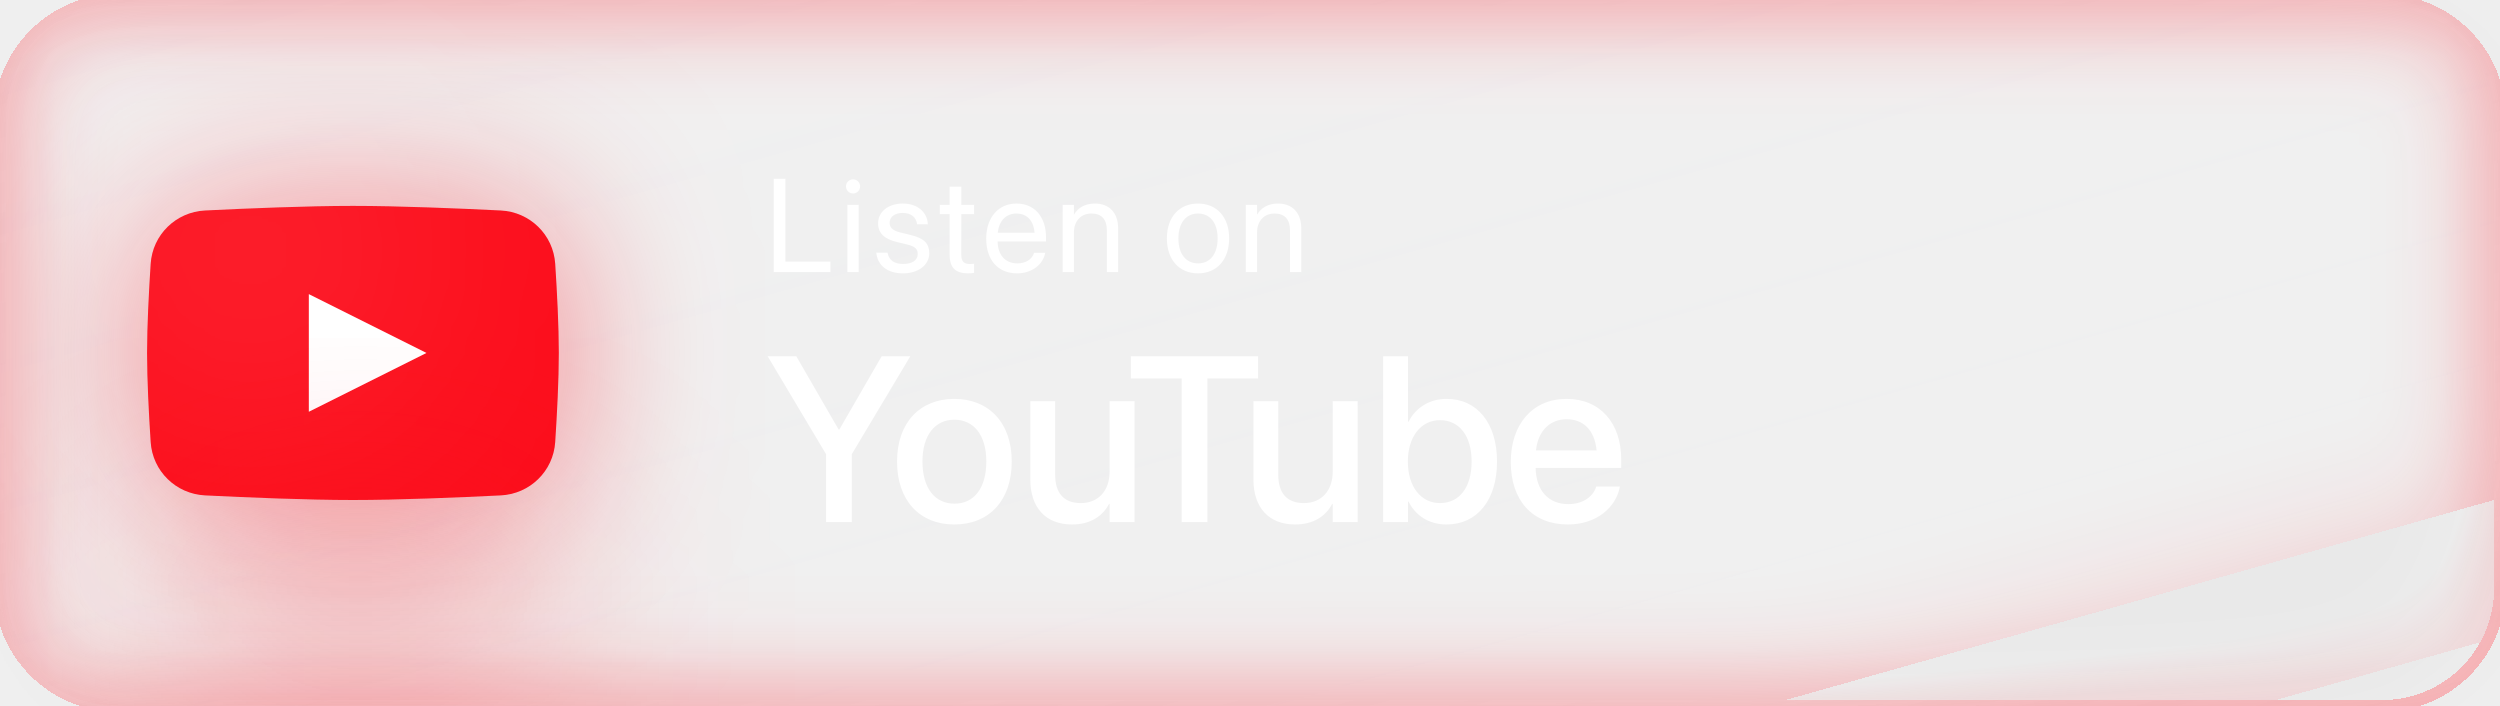
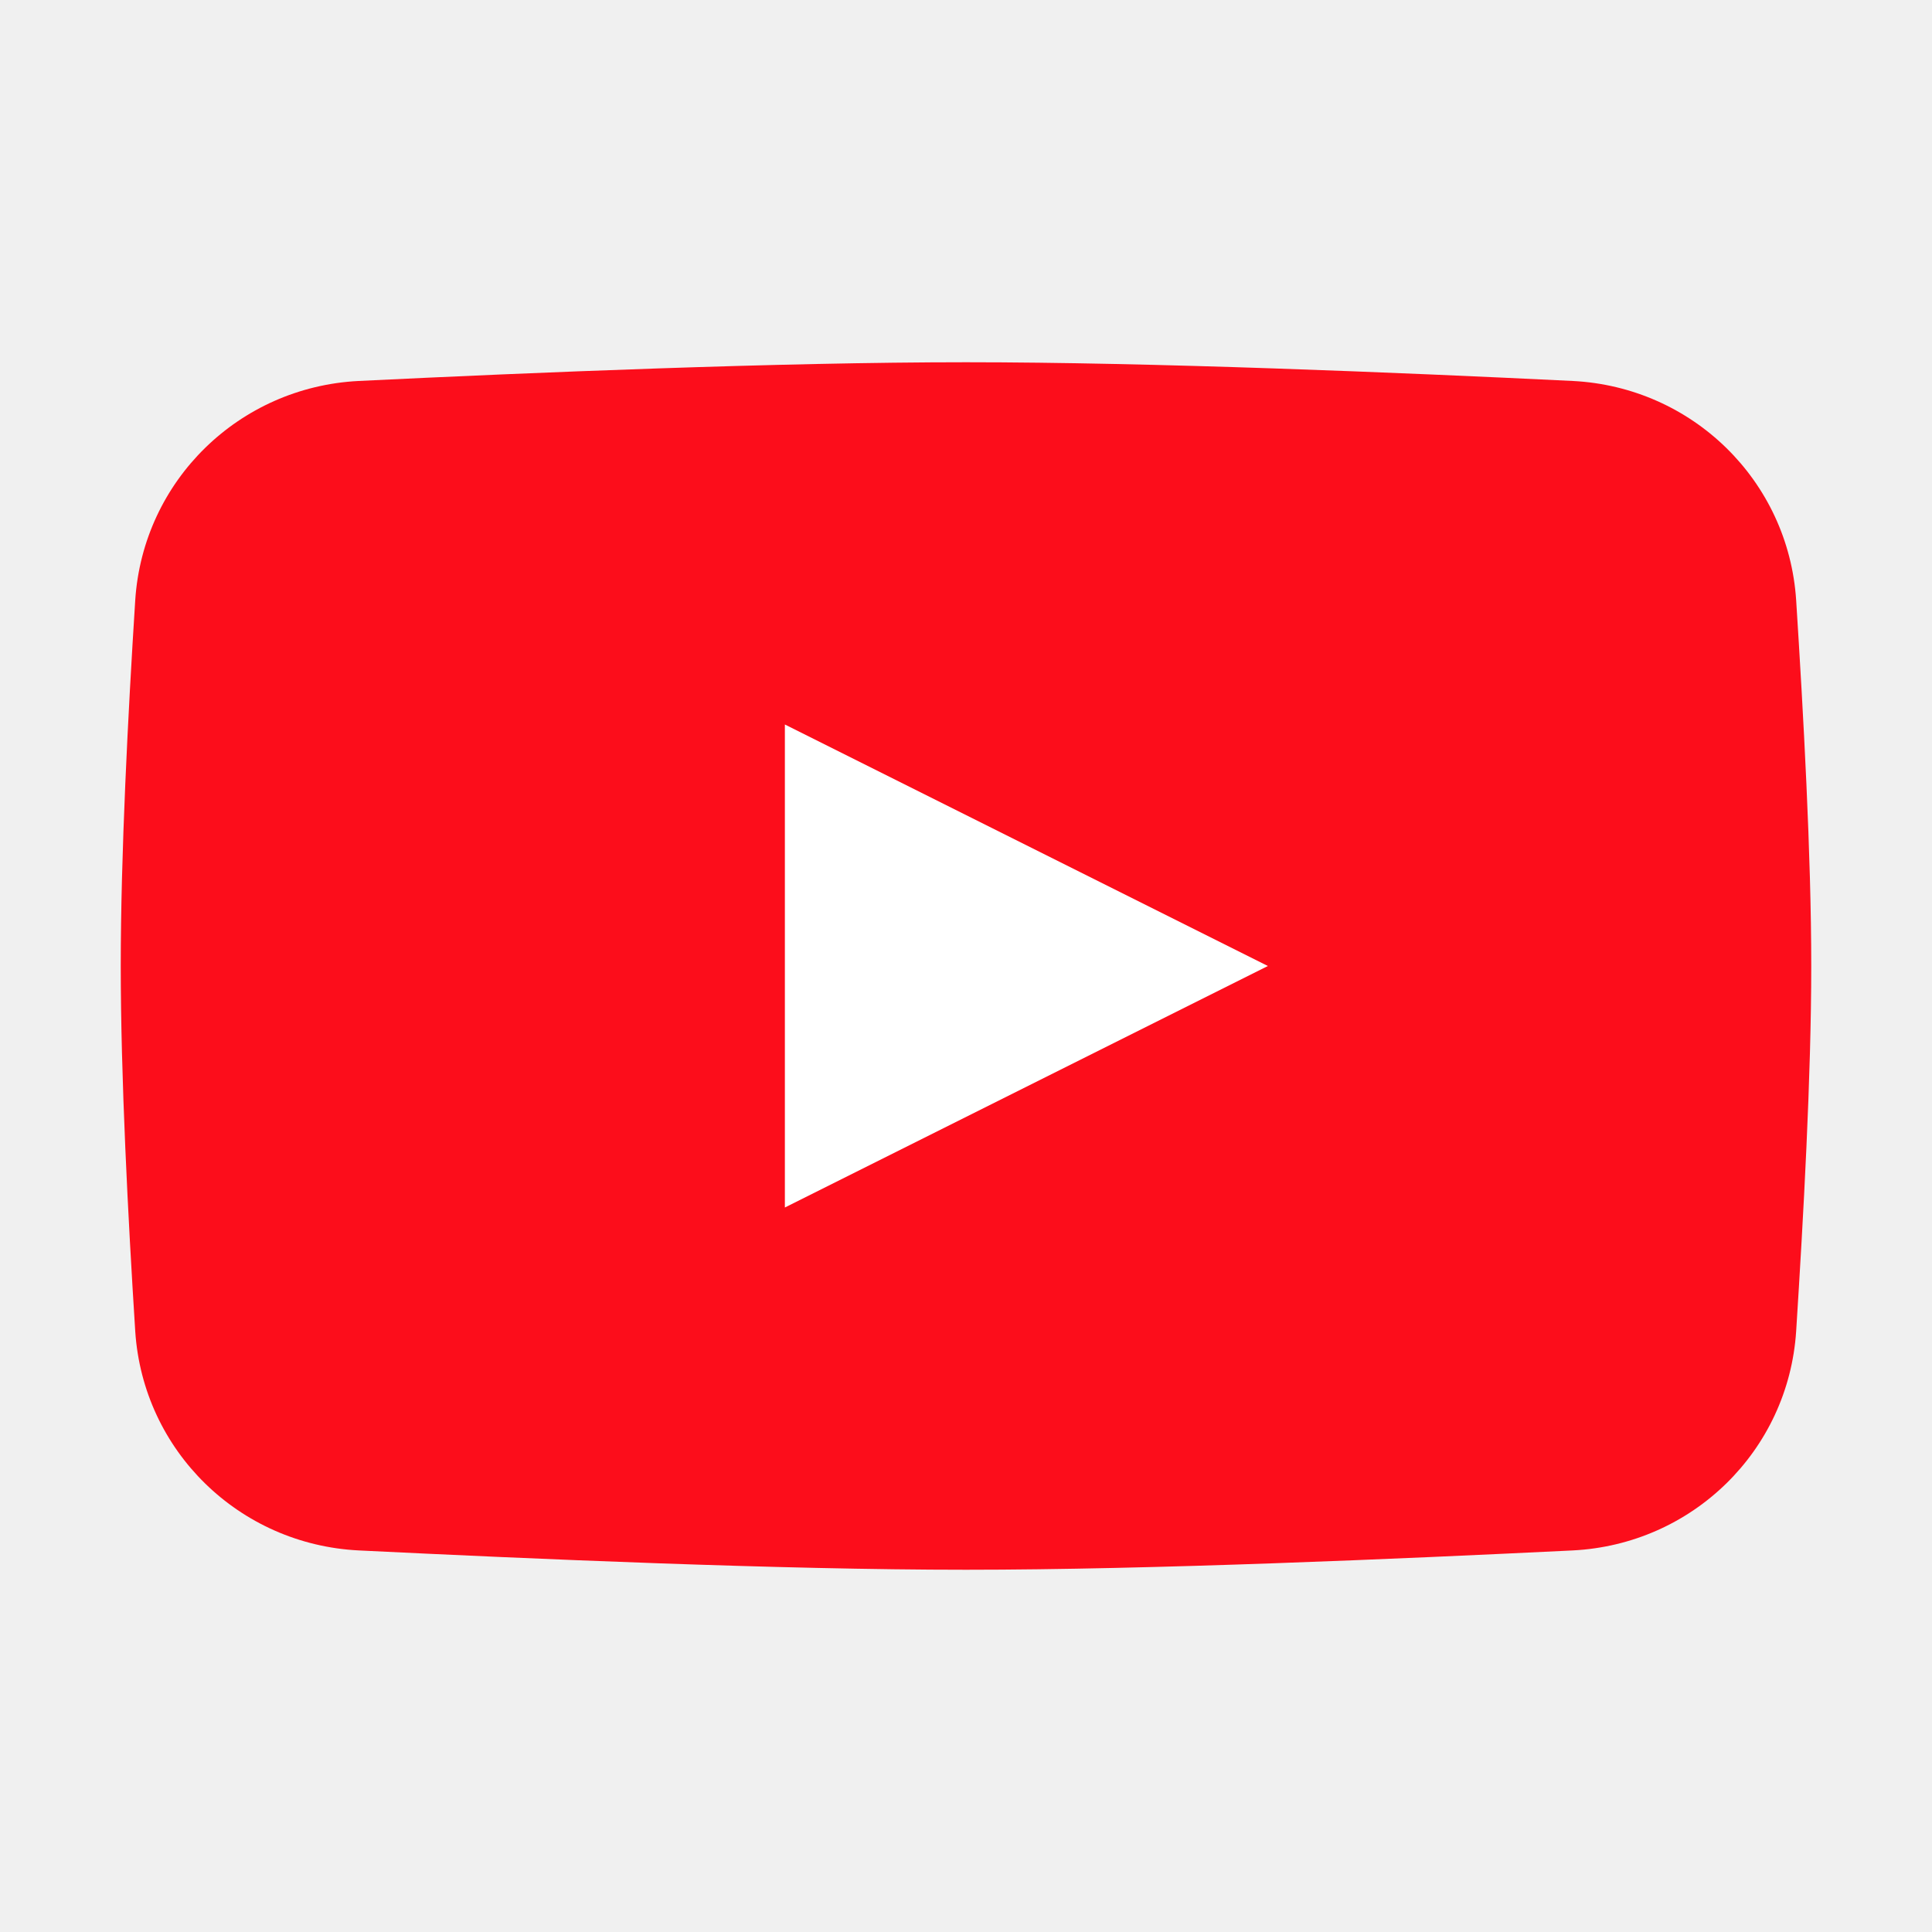
- <svg xmlns="http://www.w3.org/2000/svg" width="170" height="48" viewBox="0 0 170 48" fill="none">
-   <g filter="url(#filter0_bdi_58_12410)">
-     <g clip-path="url(#clip0_58_12410)">
-       <rect width="170" height="48" rx="8" fill="url(#paint0_linear_58_12410)" fill-opacity="0.04" shape-rendering="crispEdges" />
-       <g style="mix-blend-mode:plus-lighter" opacity="0.5" filter="url(#filter1_f_58_12410)">
-         <path d="M10.245 17.941C10.373 15.962 11.964 14.412 13.944 14.313C16.812 14.171 20.912 14 24 14C27.088 14 31.188 14.171 34.056 14.313C36.036 14.412 37.627 15.962 37.755 17.941C37.879 19.837 38 22.17 38 24C38 25.83 37.879 28.163 37.755 30.059C37.627 32.038 36.036 33.588 34.056 33.687C31.188 33.829 27.088 34 24 34C20.912 34 16.812 33.829 13.944 33.687C11.964 33.588 10.373 32.038 10.245 30.059C10.121 28.163 10 25.83 10 24C10 22.17 10.121 19.837 10.245 17.941Z" fill="#FC0D1B" />
-         <path d="M21 20V28L29 24L21 20Z" fill="white" />
-       </g>
-       <path d="M52.615 18.5V12.159H53.406V17.788H56.465V18.5H52.615ZM58.007 13.156C57.743 13.156 57.528 12.941 57.528 12.677C57.528 12.409 57.743 12.198 58.007 12.198C58.275 12.198 58.486 12.409 58.486 12.677C58.486 12.941 58.275 13.156 58.007 13.156ZM57.625 18.5V13.93H58.389V18.5H57.625ZM61.412 18.588C60.336 18.588 59.685 18.039 59.593 17.221L59.589 17.182H60.353L60.362 17.226C60.454 17.683 60.793 17.951 61.417 17.951C62.036 17.951 62.406 17.691 62.406 17.278V17.274C62.406 16.944 62.234 16.76 61.716 16.632L60.99 16.456C60.129 16.25 59.712 15.85 59.712 15.191V15.187C59.712 14.4 60.402 13.842 61.39 13.842C62.392 13.842 63.03 14.426 63.087 15.191L63.091 15.248H62.362L62.357 15.217C62.296 14.773 61.957 14.479 61.39 14.479C60.837 14.479 60.494 14.747 60.494 15.151V15.156C60.494 15.468 60.7 15.683 61.206 15.806L61.931 15.982C62.854 16.206 63.188 16.571 63.188 17.221V17.226C63.188 18.025 62.432 18.588 61.412 18.588ZM65.829 18.588C64.989 18.588 64.576 18.21 64.576 17.335V14.562H63.908V13.93H64.576V12.695H65.367V13.93H66.237V14.562H65.367V17.331C65.367 17.819 65.582 17.955 65.991 17.955C66.083 17.955 66.171 17.942 66.237 17.938V18.557C66.141 18.57 65.978 18.588 65.829 18.588ZM69.168 18.588C67.854 18.588 67.063 17.669 67.063 16.232V16.228C67.063 14.813 67.872 13.842 69.12 13.842C70.368 13.842 71.128 14.769 71.128 16.14V16.421H67.837C67.854 17.362 68.373 17.911 69.186 17.911C69.766 17.911 70.174 17.621 70.306 17.23L70.319 17.19H71.071L71.062 17.234C70.913 17.99 70.166 18.588 69.168 18.588ZM69.115 14.519C68.452 14.519 67.933 14.971 67.85 15.824H70.35C70.275 14.936 69.783 14.519 69.115 14.519ZM72.261 18.5V13.93H73.026V14.58H73.044C73.29 14.154 73.756 13.842 74.45 13.842C75.452 13.842 76.032 14.492 76.032 15.534V18.5H75.267V15.67C75.267 14.927 74.92 14.519 74.217 14.519C73.496 14.519 73.026 15.033 73.026 15.81V18.5H72.261ZM81.467 18.588C80.197 18.588 79.349 17.669 79.349 16.215V16.206C79.349 14.752 80.202 13.842 81.463 13.842C82.724 13.842 83.581 14.747 83.581 16.206V16.215C83.581 17.674 82.728 18.588 81.467 18.588ZM81.472 17.911C82.276 17.911 82.799 17.287 82.799 16.215V16.206C82.799 15.134 82.272 14.519 81.463 14.519C80.668 14.519 80.131 15.138 80.131 16.206V16.215C80.131 17.291 80.663 17.911 81.472 17.911ZM84.715 18.5V13.93H85.479V14.58H85.497C85.743 14.154 86.209 13.842 86.903 13.842C87.905 13.842 88.485 14.492 88.485 15.534V18.5H87.72V15.67C87.72 14.927 87.373 14.519 86.67 14.519C85.949 14.519 85.479 15.033 85.479 15.81V18.5H84.715Z" fill="white" />
-       <path d="M56.172 35.5V30.883L52.203 24.227H54.148L57.023 29.203H57.078L59.953 24.227H61.898L57.922 30.883V35.5H56.172ZM64.898 35.664C62.539 35.664 61 34.031 61 31.391V31.375C61 28.75 62.555 27.125 64.891 27.125C67.234 27.125 68.797 28.742 68.797 31.375V31.391C68.797 34.039 67.25 35.664 64.898 35.664ZM64.906 34.25C66.227 34.25 67.07 33.203 67.07 31.391V31.375C67.07 29.578 66.211 28.539 64.891 28.539C63.594 28.539 62.727 29.578 62.727 31.375V31.391C62.727 33.211 63.586 34.25 64.906 34.25ZM72.898 35.664C71.094 35.664 70.062 34.5 70.062 32.609V27.281H71.75V32.281C71.75 33.523 72.328 34.211 73.5 34.211C74.688 34.211 75.453 33.359 75.453 32.078V27.281H77.148V35.5H75.453V34.266H75.414C74.984 35.094 74.148 35.664 72.898 35.664ZM80.352 35.5V25.734H76.898V24.227H85.547V25.734H82.102V35.5H80.352ZM88.07 35.664C86.266 35.664 85.234 34.5 85.234 32.609V27.281H86.922V32.281C86.922 33.523 87.5 34.211 88.672 34.211C89.859 34.211 90.625 33.359 90.625 32.078V27.281H92.32V35.5H90.625V34.266H90.586C90.156 35.094 89.32 35.664 88.07 35.664ZM98.359 35.664C97.18 35.664 96.266 35.07 95.781 34.109H95.742V35.5H94.055V24.227H95.742V28.68H95.781C96.273 27.711 97.211 27.125 98.375 27.125C100.438 27.125 101.797 28.766 101.797 31.383V31.391C101.797 34.008 100.445 35.664 98.359 35.664ZM97.914 34.211C99.242 34.211 100.07 33.141 100.07 31.391V31.383C100.07 29.648 99.242 28.57 97.914 28.57C96.641 28.57 95.734 29.68 95.734 31.383V31.391C95.734 33.102 96.633 34.211 97.914 34.211ZM106.609 35.664C104.195 35.664 102.734 34.016 102.734 31.422V31.414C102.734 28.844 104.219 27.125 106.523 27.125C108.828 27.125 110.242 28.781 110.242 31.25V31.82H104.422C104.453 33.375 105.305 34.281 106.648 34.281C107.648 34.281 108.312 33.766 108.523 33.148L108.547 33.086H110.148L110.133 33.172C109.867 34.477 108.602 35.664 106.609 35.664ZM106.531 28.508C105.438 28.508 104.594 29.25 104.445 30.625H108.57C108.43 29.203 107.633 28.508 106.531 28.508Z" fill="white" />
-       <path d="M10.245 17.941C10.373 15.962 11.964 14.412 13.944 14.313C16.812 14.171 20.912 14 24 14C27.088 14 31.188 14.171 34.056 14.313C36.036 14.412 37.627 15.962 37.755 17.941C37.879 19.837 38 22.17 38 24C38 25.83 37.879 28.163 37.755 30.059C37.627 32.038 36.036 33.588 34.056 33.687C31.188 33.829 27.088 34 24 34C20.912 34 16.812 33.829 13.944 33.687C11.964 33.588 10.373 32.038 10.245 30.059C10.121 28.163 10 25.83 10 24C10 22.17 10.121 19.837 10.245 17.941Z" fill="#FC0D1B" />
-       <path d="M21 20V28L29 24L21 20Z" fill="white" />
-       <g filter="url(#filter2_f_58_12410)">
-         <ellipse cx="24.5" cy="47.5" rx="11.5" ry="6.5" fill="#FC0D1B" />
-       </g>
-     </g>
-     <rect width="170" height="48" rx="8" stroke="url(#paint1_linear_58_12410)" stroke-opacity="0.5" stroke-width="0.8" shape-rendering="crispEdges" />
-   </g>
-   <g style="mix-blend-mode:screen" filter="url(#filter3_f_58_12410)">
-     <circle cx="17" cy="17" r="9" fill="white" fill-opacity="0.18" />
-   </g>
-   <defs>
-     <filter id="filter0_bdi_58_12410" x="-20.4" y="-20.4" width="214.8" height="88.801" filterUnits="userSpaceOnUse" color-interpolation-filters="sRGB">
-       <feFlood flood-opacity="0" result="BackgroundImageFix" />
-       <feGaussianBlur in="BackgroundImageFix" stdDeviation="10" />
-       <feComposite in2="SourceAlpha" operator="in" result="effect1_backgroundBlur_58_12410" />
-       <feColorMatrix in="SourceAlpha" type="matrix" values="0 0 0 0 0 0 0 0 0 0 0 0 0 0 0 0 0 0 127 0" result="hardAlpha" />
-       <feOffset dx="8" dy="4" />
-       <feGaussianBlur stdDeviation="8" />
-       <feComposite in2="hardAlpha" operator="out" />
-       <feColorMatrix type="matrix" values="0 0 0 0 0 0 0 0 0 0 0 0 0 0 0 0 0 0 0.08 0" />
-       <feBlend mode="normal" in2="effect1_backgroundBlur_58_12410" result="effect2_dropShadow_58_12410" />
-       <feBlend mode="normal" in="SourceGraphic" in2="effect2_dropShadow_58_12410" result="shape" />
-       <feColorMatrix in="SourceAlpha" type="matrix" values="0 0 0 0 0 0 0 0 0 0 0 0 0 0 0 0 0 0 127 0" result="hardAlpha" />
-       <feOffset />
-       <feGaussianBlur stdDeviation="4" />
-       <feComposite in2="hardAlpha" operator="arithmetic" k2="-1" k3="1" />
-       <feColorMatrix type="matrix" values="0 0 0 0 0.988 0 0 0 0 0.051 0 0 0 0 0.106 0 0 0 0.32 0" />
-       <feBlend mode="normal" in2="shape" result="effect3_innerShadow_58_12410" />
-     </filter>
-     <filter id="filter1_f_58_12410" x="-4" y="-4" width="56" height="56" filterUnits="userSpaceOnUse" color-interpolation-filters="sRGB">
-       <feFlood flood-opacity="0" result="BackgroundImageFix" />
-       <feBlend mode="normal" in="SourceGraphic" in2="BackgroundImageFix" result="shape" />
-       <feGaussianBlur stdDeviation="6" result="effect1_foregroundBlur_58_12410" />
-     </filter>
-     <filter id="filter2_f_58_12410" x="-5" y="23" width="59" height="49" filterUnits="userSpaceOnUse" color-interpolation-filters="sRGB">
-       <feFlood flood-opacity="0" result="BackgroundImageFix" />
-       <feBlend mode="normal" in="SourceGraphic" in2="BackgroundImageFix" result="shape" />
-       <feGaussianBlur stdDeviation="9" result="effect1_foregroundBlur_58_12410" />
-     </filter>
-     <filter id="filter3_f_58_12410" x="-12" y="-12" width="58" height="58" filterUnits="userSpaceOnUse" color-interpolation-filters="sRGB">
-       <feFlood flood-opacity="0" result="BackgroundImageFix" />
-       <feBlend mode="normal" in="SourceGraphic" in2="BackgroundImageFix" result="shape" />
-       <feGaussianBlur stdDeviation="10" result="effect1_foregroundBlur_58_12410" />
-     </filter>
-     <linearGradient id="paint0_linear_58_12410" x1="0" y1="0" x2="25.105" y2="88.912" gradientUnits="userSpaceOnUse">
-       <stop stop-color="#F8FBFF" />
-       <stop offset="1" stop-color="white" stop-opacity="0" />
-     </linearGradient>
-     <linearGradient id="paint1_linear_58_12410" x1="3.542" y1="-1" x2="25.927" y2="84.381" gradientUnits="userSpaceOnUse">
-       <stop stop-color="#D8D8D8" stop-opacity="0.05" />
-       <stop offset="1" stop-color="white" stop-opacity="0.4" />
-     </linearGradient>
-     <clipPath id="clip0_58_12410">
-       <rect width="170" height="48" rx="8" fill="white" />
-     </clipPath>
-   </defs>
+ <svg xmlns="http://www.w3.org/2000/svg" width="32" height="32" viewBox="0 0 32 32" fill="none">
+   <defs />
+   <path id="bg" d="M2.24 9.94C2.37 7.96 3.96 6.41 5.94 6.31C8.81 6.17 12.91 6 16 6C19.08 6 23.18 6.17 26.05 6.31C28.03 6.41 29.62 7.96 29.75 9.94C29.87 11.83 30 14.16 30 16C30 17.83 29.87 20.16 29.75 22.05C29.62 24.03 28.03 25.58 26.05 25.68C23.18 25.82 19.08 26 16 26C12.91 26 8.81 25.82 5.94 25.68C3.96 25.58 2.37 24.03 2.24 22.05C2.12 20.16 2 17.83 2 16C2 14.16 2.12 11.83 2.24 9.94Z" fill="#FC0D1B" fill-opacity="1" fill-rule="evenodd" />
+   <path id="play" d="M13 20L13 12L21 16L13 20Z" fill="#FFFFFF" fill-opacity="1" fill-rule="evenodd" />
</svg>
